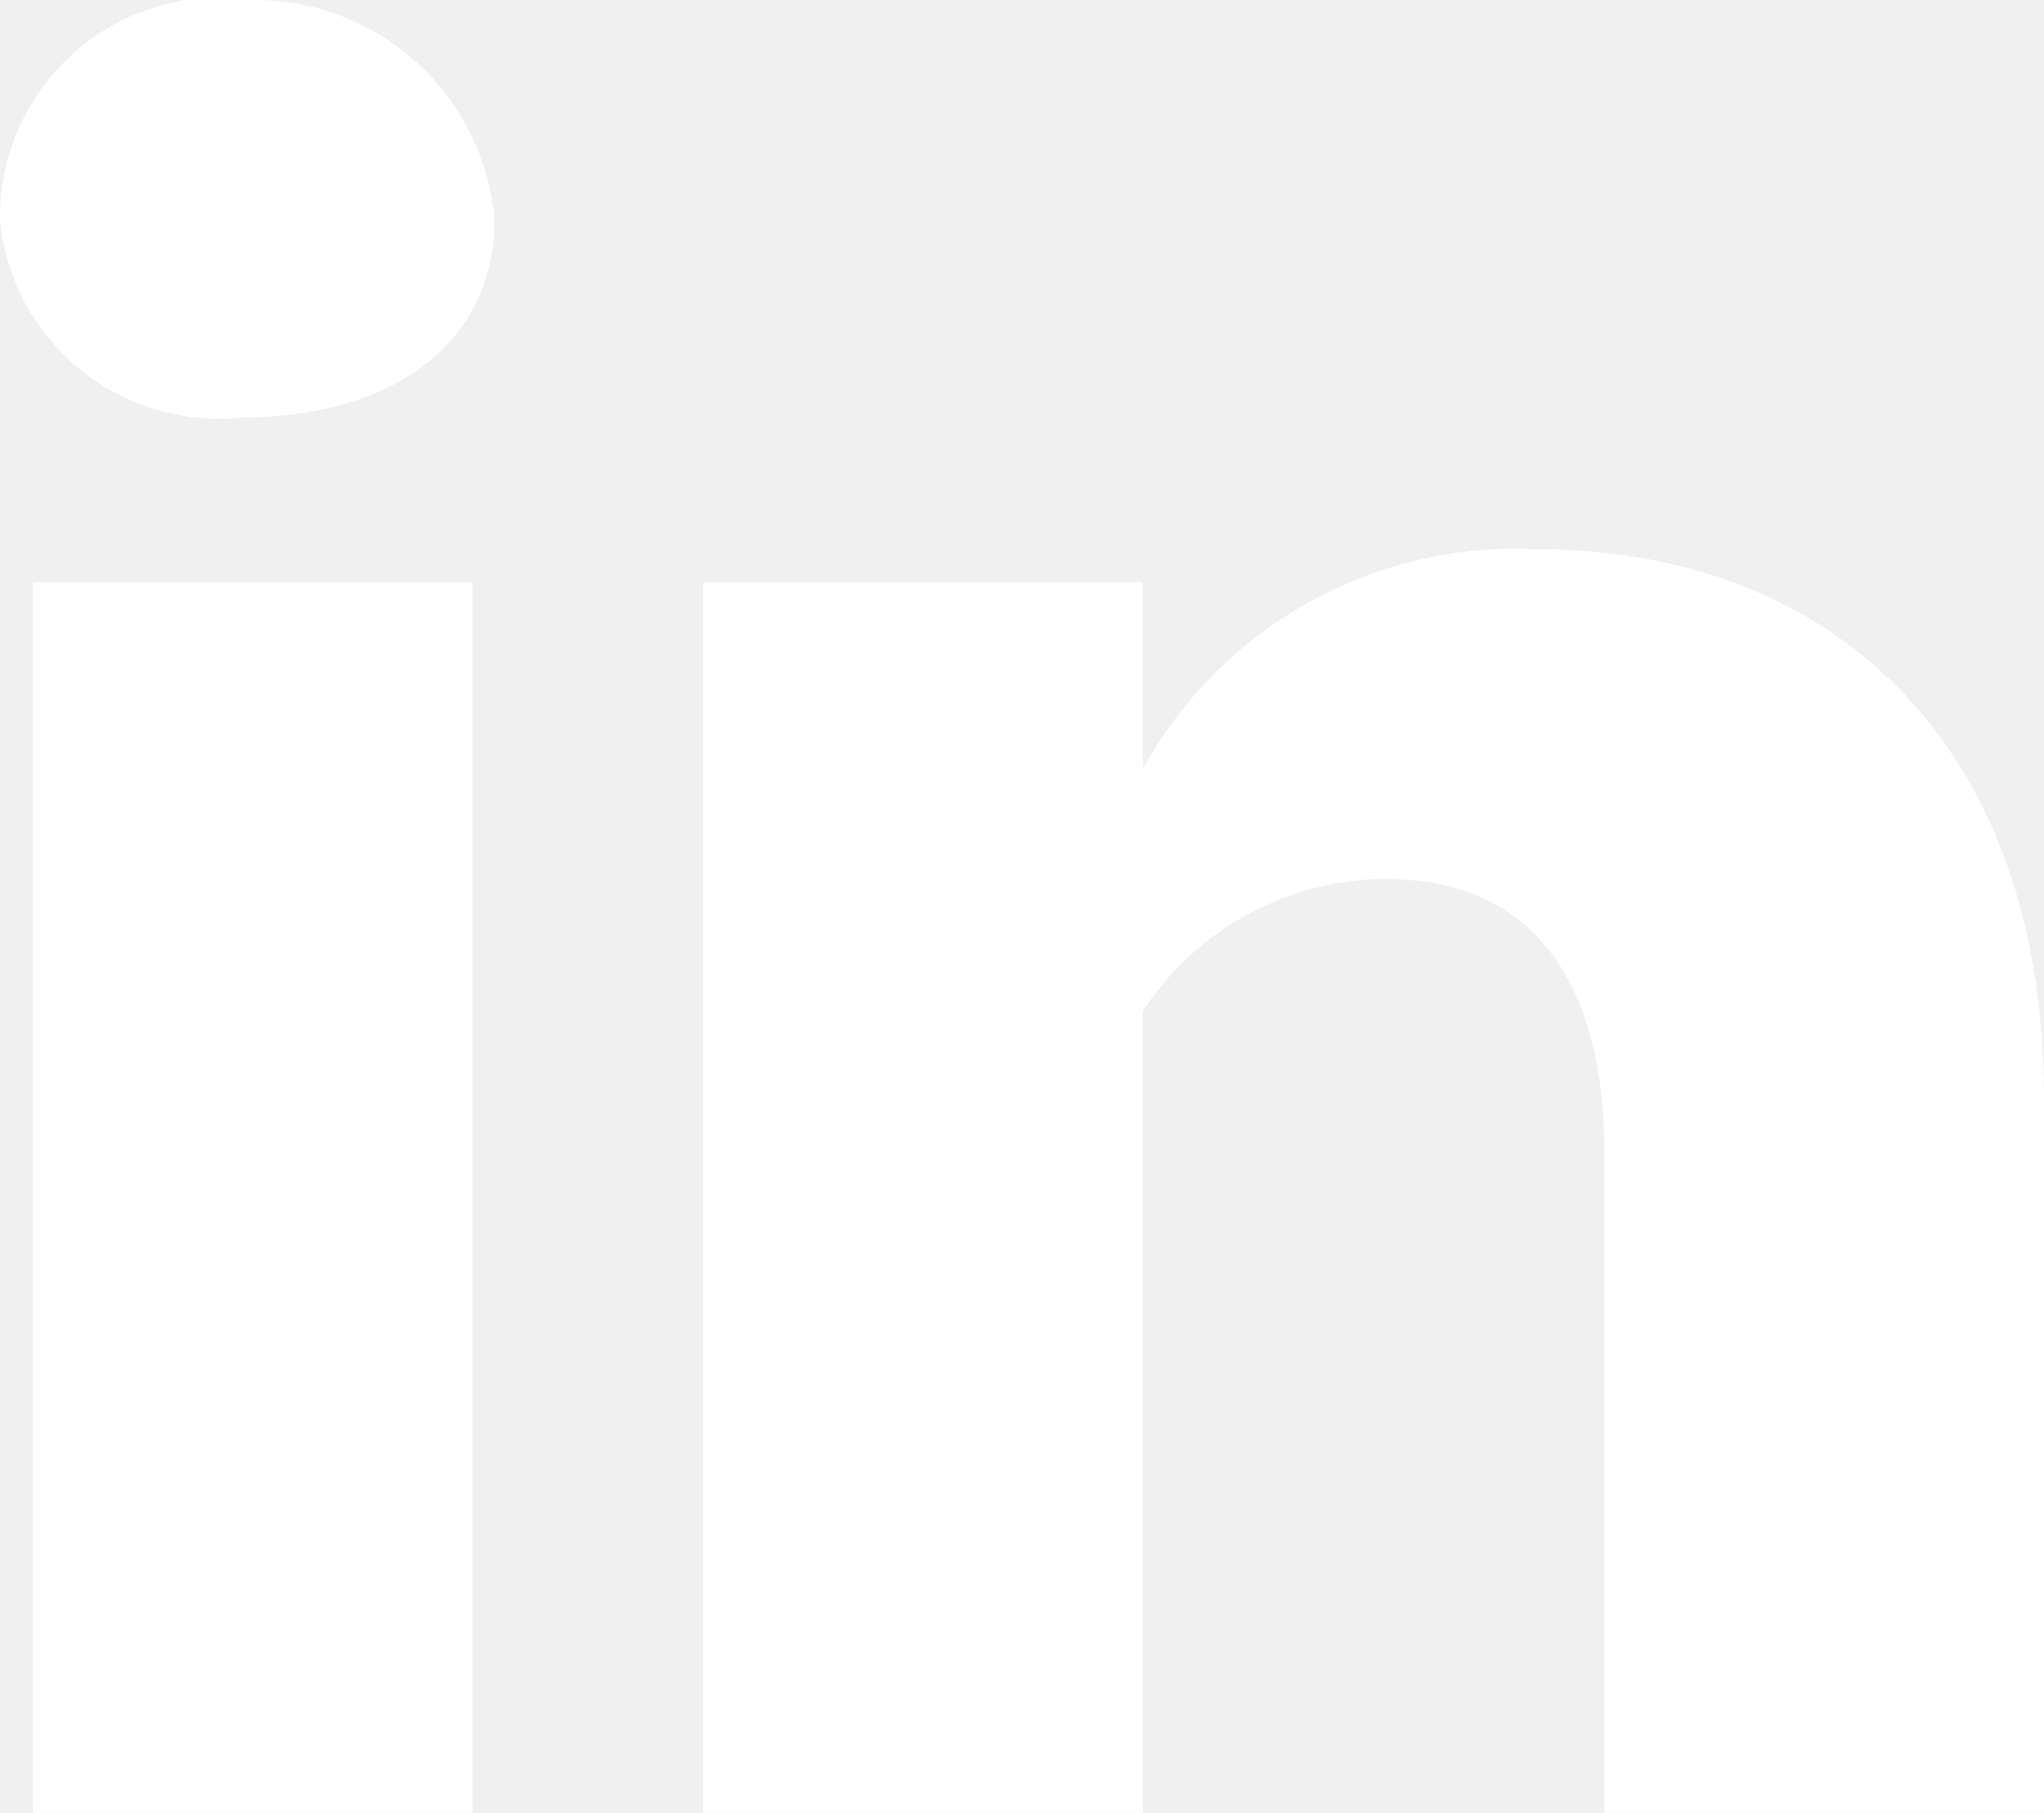
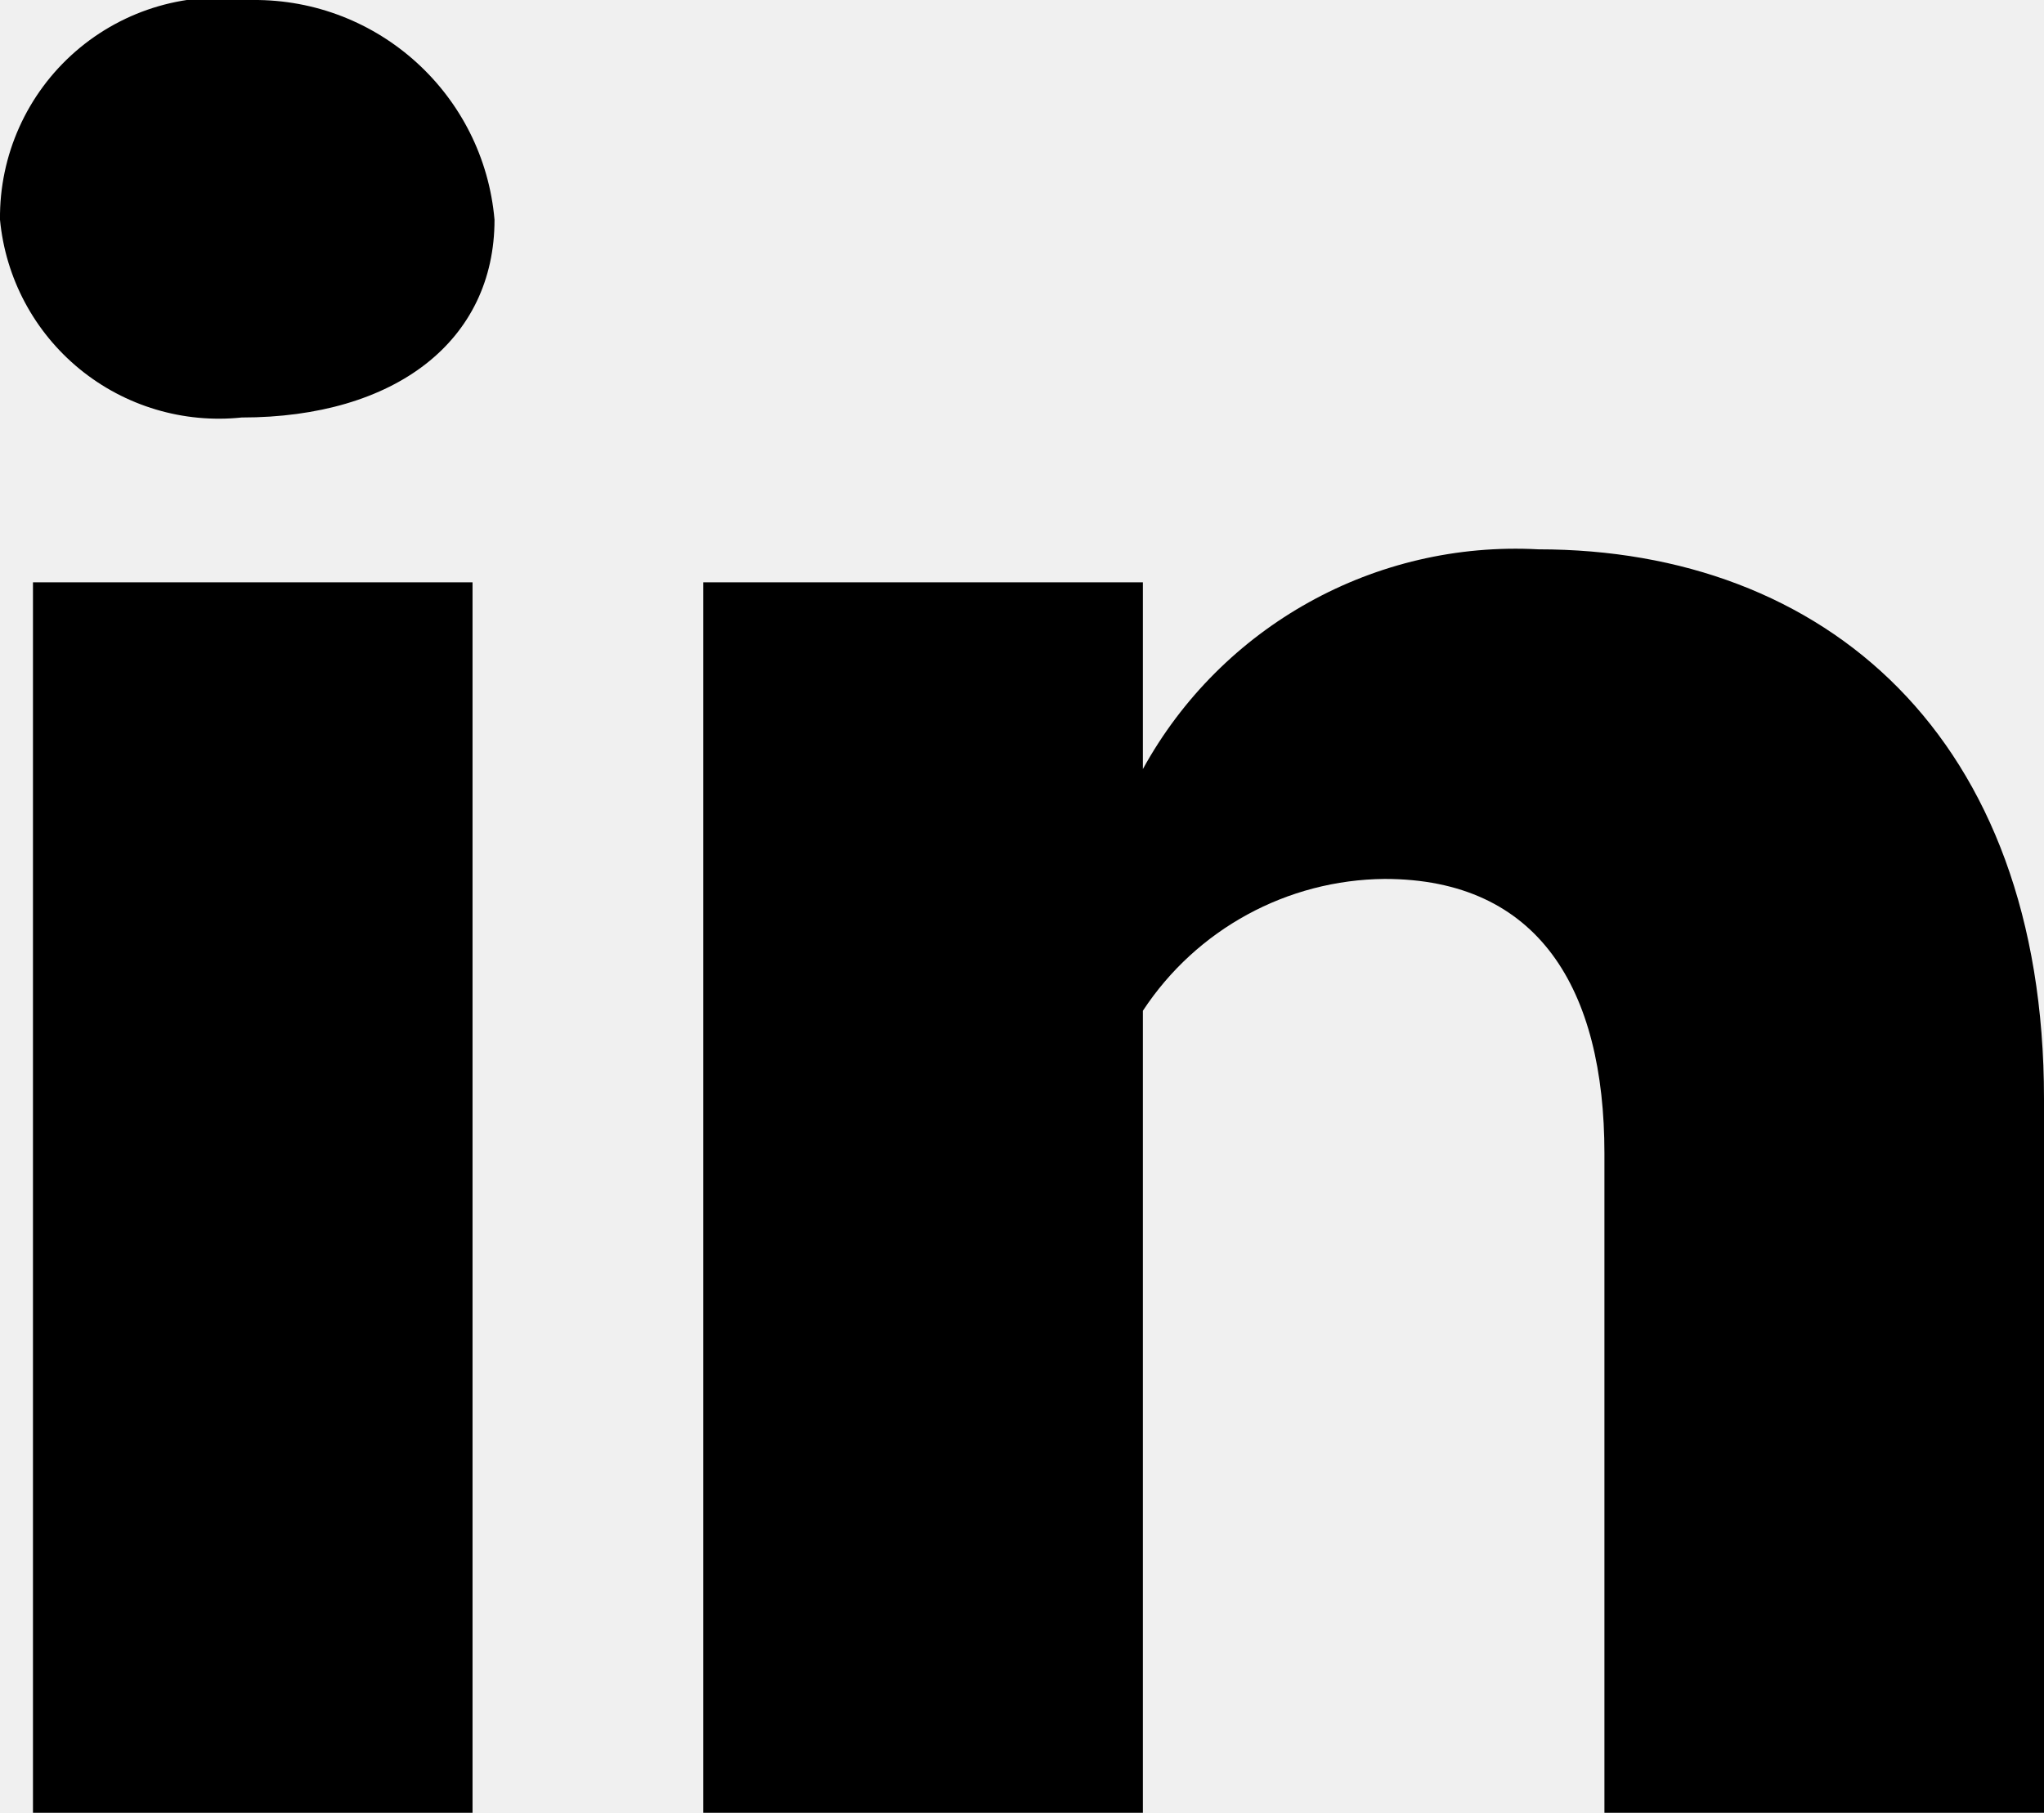
<svg xmlns="http://www.w3.org/2000/svg" viewBox="0 0 18.6 16.5">
-   <path d="M10.4,7m8.2,3c0-3.3-2-5-4.6-5a3.87,3.87,0,0,0-3.6,2V5.3h-4V16.5h4V9.2A2.66,2.66,0,0,1,12.6,8c1.4,0,2,1,2,2.5v6h4V10ZM2.3,0A2,2,0,0,0,0,2,2,2,0,0,0,2.2,3.8c1.4,0,2.3-.7,2.3-1.8A2.19,2.19,0,0,0,2.3,0ZM.3,16.5h4V5.3H.3Z" fill="#fff" fill-rule="evenodd" />
+   <path d="M10.4,7m8.2,3c0-3.3-2-5-4.6-5a3.87,3.87,0,0,0-3.6,2V5.3h-4V16.5h4V9.2A2.66,2.66,0,0,1,12.6,8c1.4,0,2,1,2,2.5v6h4V10ZM2.3,0A2,2,0,0,0,0,2,2,2,0,0,0,2.2,3.8c1.4,0,2.3-.7,2.3-1.8A2.19,2.19,0,0,0,2.3,0ZM.3,16.5h4V5.3H.3Z" />
</svg>
